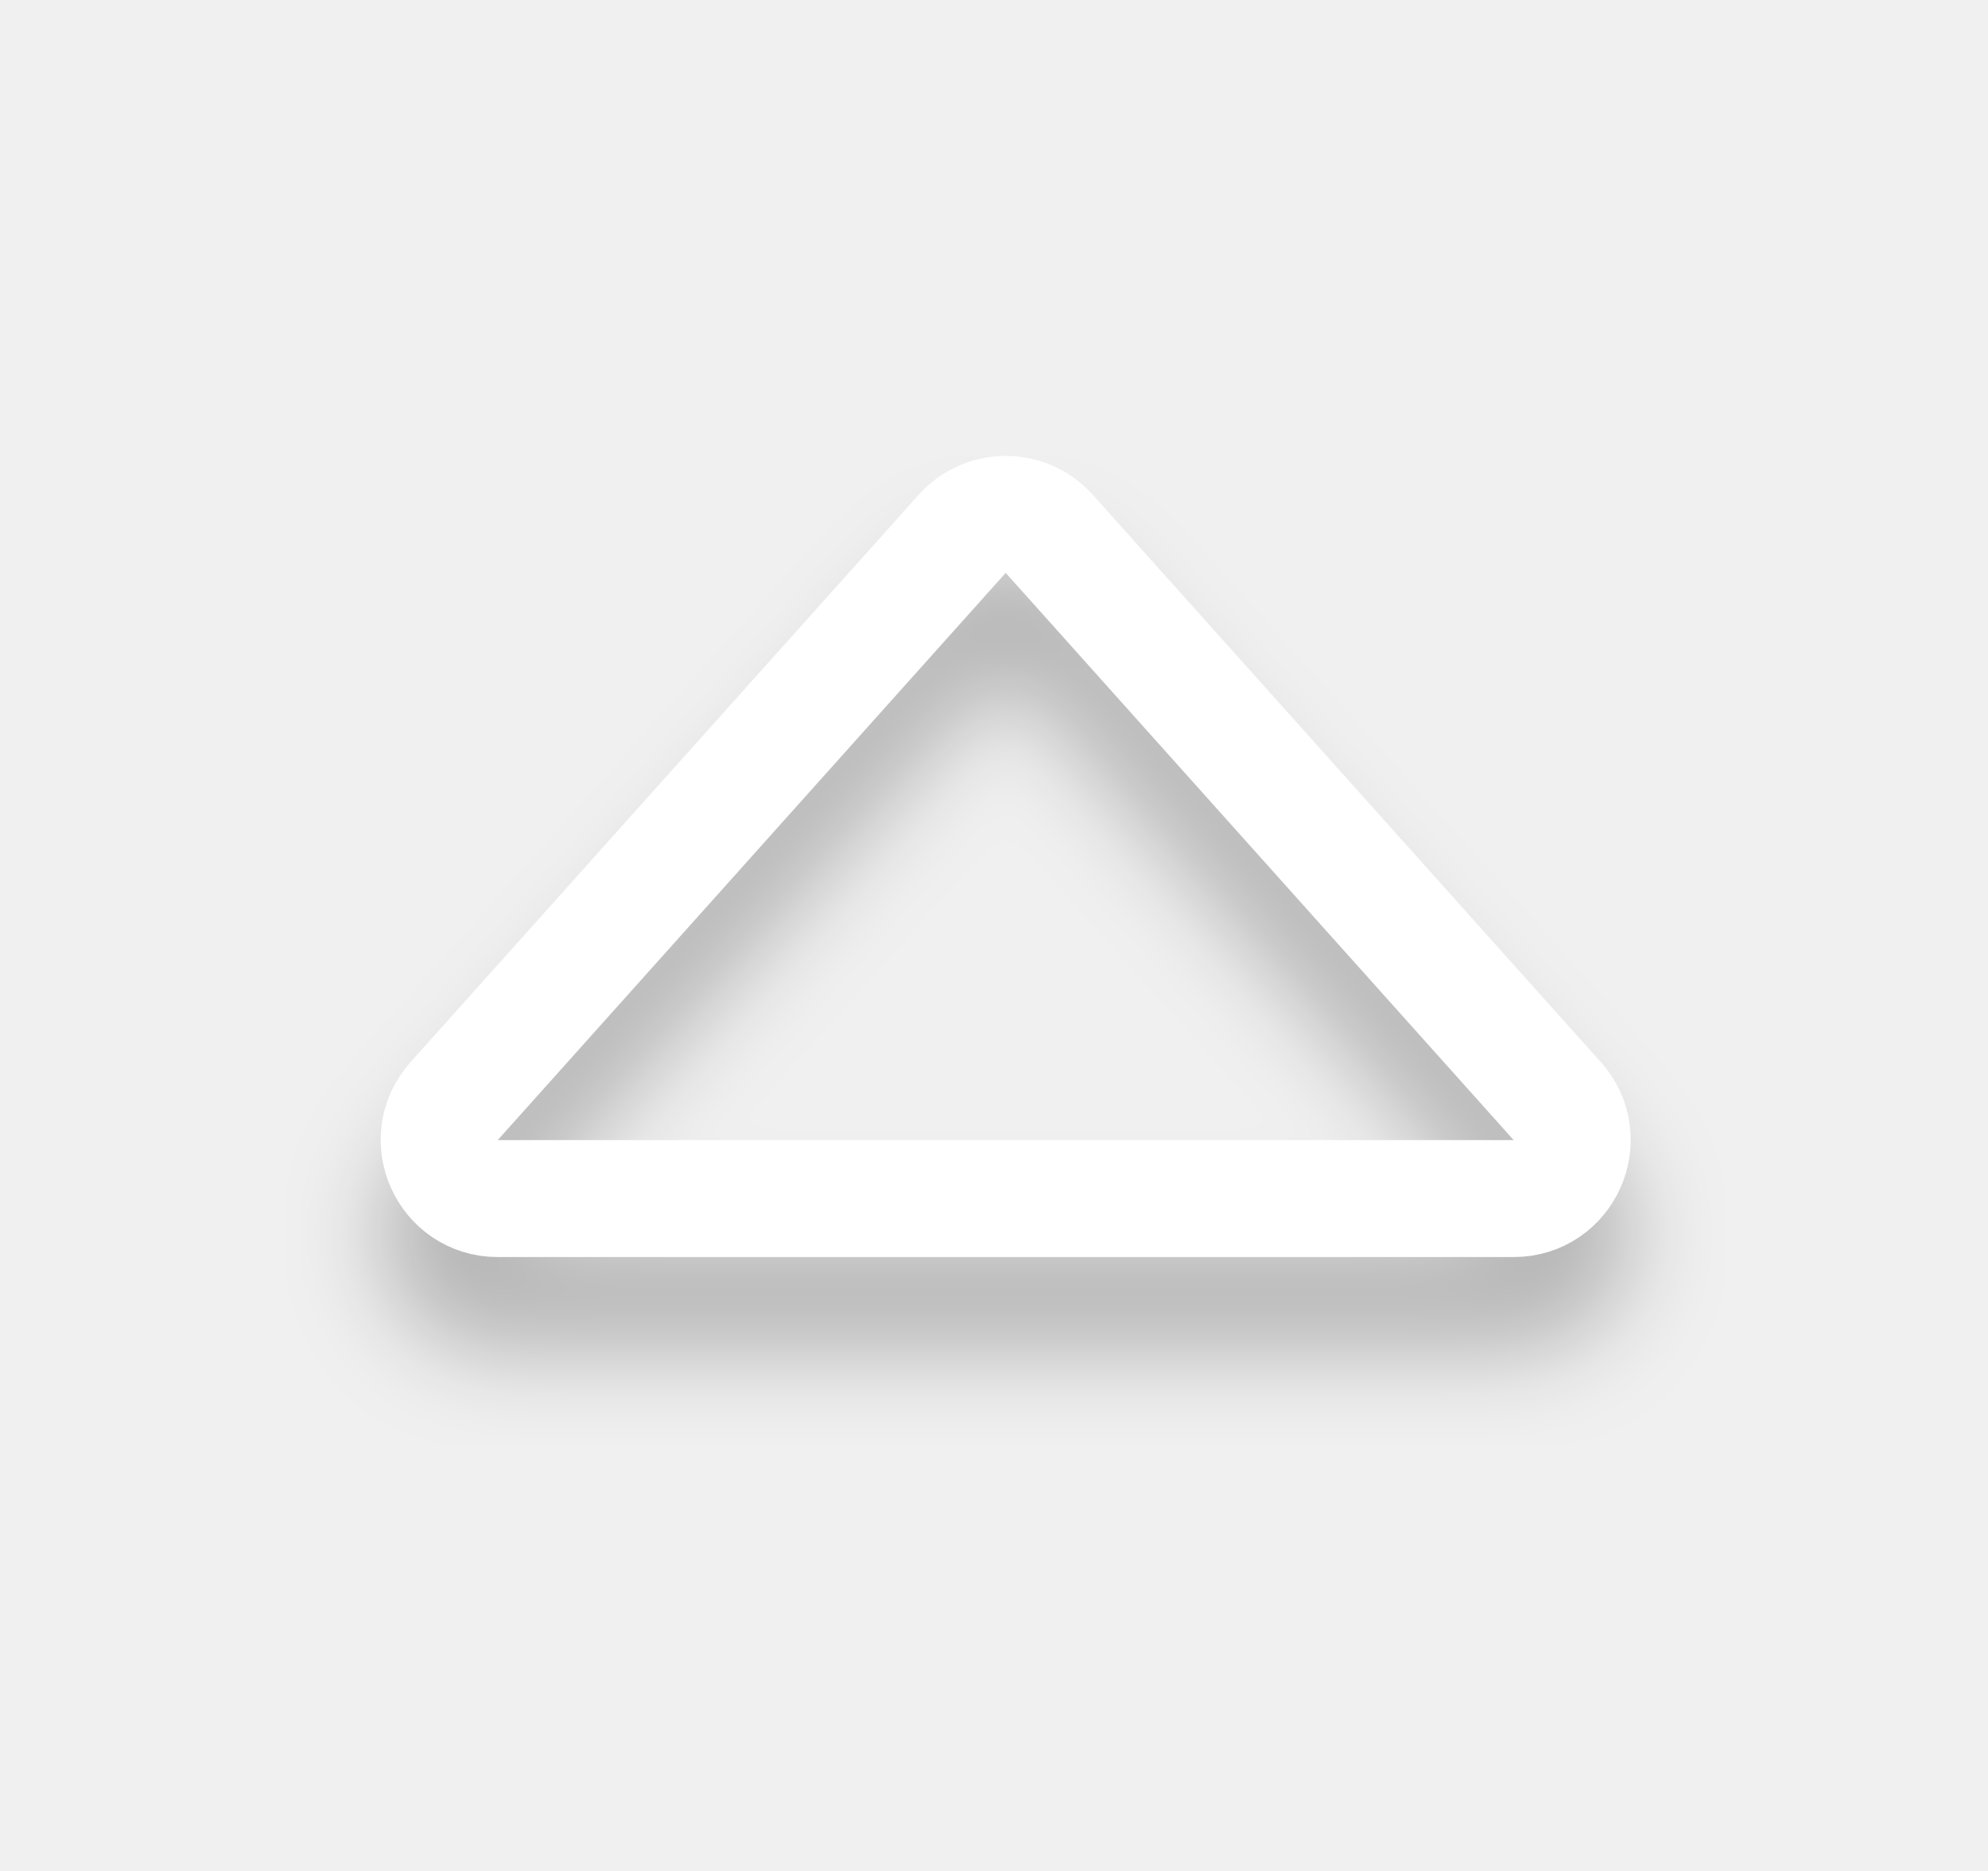
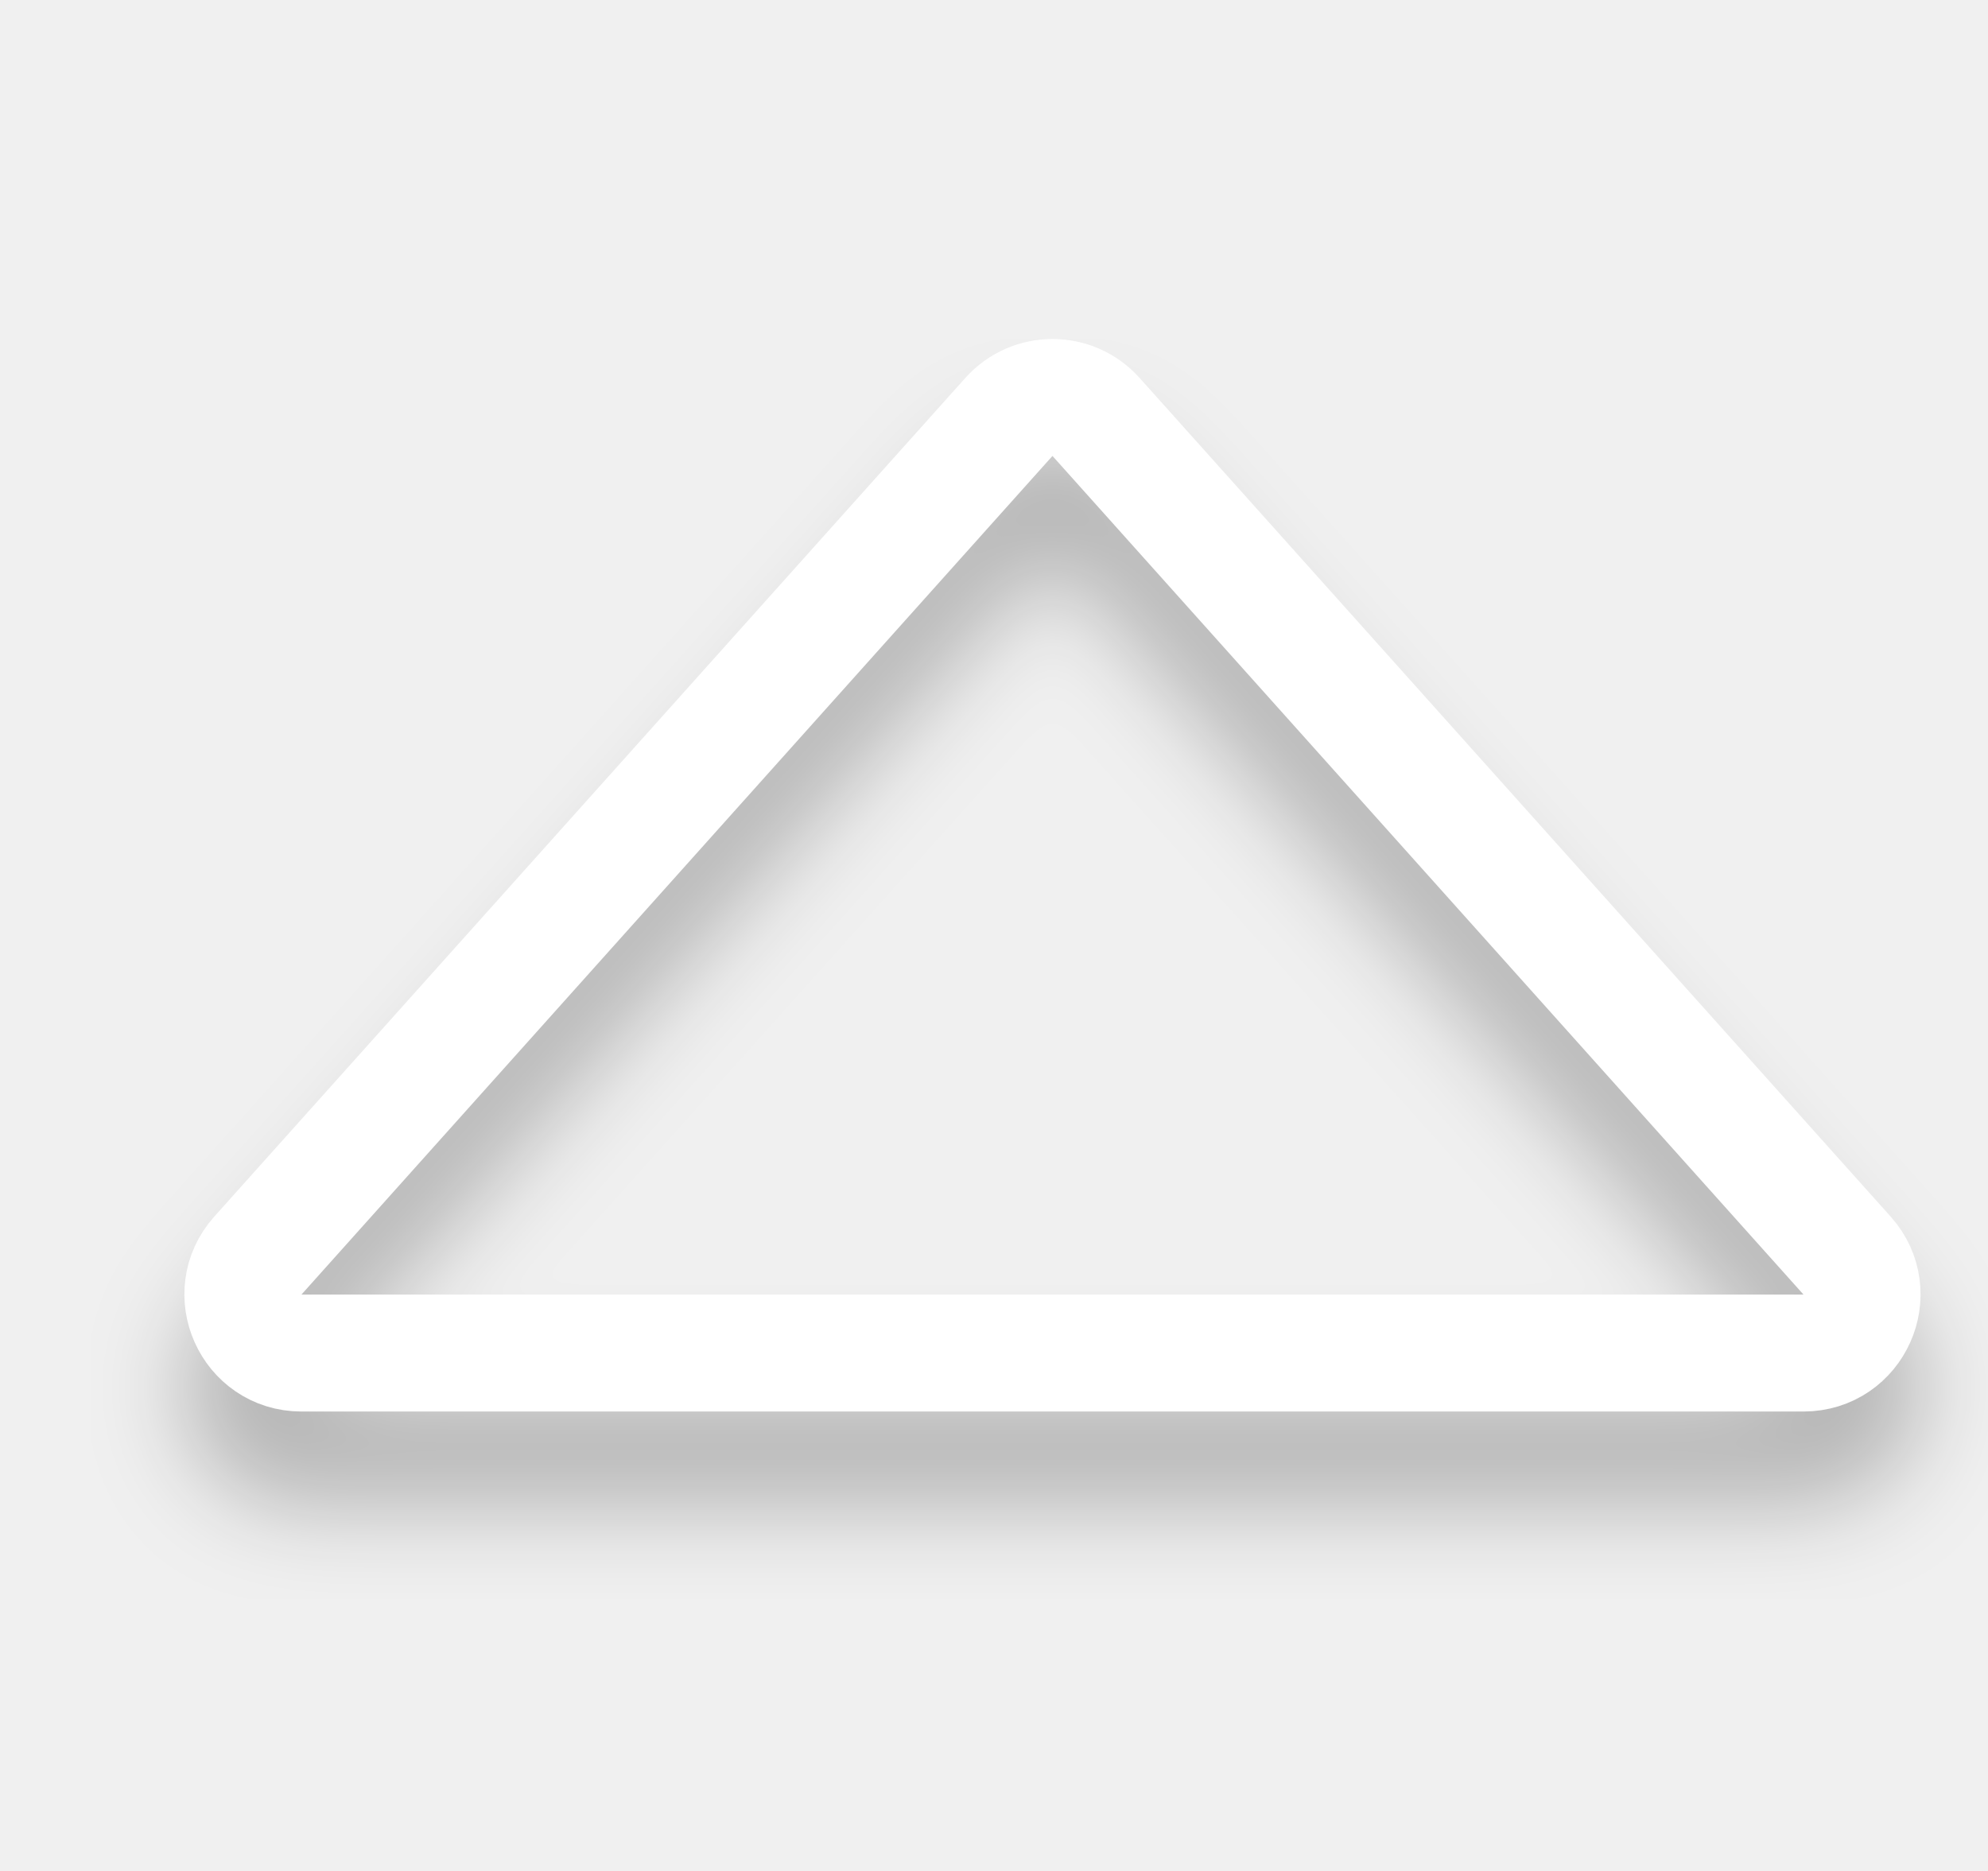
<svg xmlns="http://www.w3.org/2000/svg" width="85" height="80" viewBox="0 0 85 80" fill="none">
-   <g filter="url(#filter0_d)">
-     <path d="M41.138 22.827C42.131 21.718 43.869 21.718 44.862 22.827L66.582 47.082C68.024 48.693 66.881 51.25 64.72 51.25H21.28C19.119 51.25 17.976 48.693 19.418 47.082L41.138 22.827Z" stroke="white" stroke-width="5" />
+   <g clip-path="url(#clip0)">
+     <g filter="url(#filter0_d)">
+       <path d="M46.862 17.827L78.975 53.688C80.416 55.298 79.274 57.855 77.112 57.855H12.888C10.726 57.855 9.584 55.298 11.025 53.688L43.138 17.827C44.131 16.718 45.869 16.718 46.862 17.827Z" stroke="white" stroke-width="5" />
+     </g>
  </g>
  <defs>
-     <filter id="filter0_d" x="12.27" y="19.495" width="61.459" height="42.255" filterUnits="userSpaceOnUse" color-interpolation-filters="sRGB">
+     <filter id="filter0_d" x="3.878" y="14.495" width="82.244" height="53.86" filterUnits="userSpaceOnUse" color-interpolation-filters="sRGB">
      <feFlood flood-opacity="0" result="BackgroundImageFix" />
      <feColorMatrix in="SourceAlpha" type="matrix" values="0 0 0 0 0 0 0 0 0 0 0 0 0 0 0 0 0 0 127 0" />
      <feOffset dy="4" />
      <feGaussianBlur stdDeviation="2" />
      <feColorMatrix type="matrix" values="0 0 0 0 0 0 0 0 0 0 0 0 0 0 0 0 0 0 0.25 0" />
      <feBlend mode="normal" in2="BackgroundImageFix" result="effect1_dropShadow" />
      <feBlend mode="normal" in="SourceGraphic" in2="effect1_dropShadow" result="shape" />
    </filter>
+     <clipPath id="clip0">
+       <rect width="85" height="80" fill="white" />
+     </clipPath>
  </defs>
</svg>
